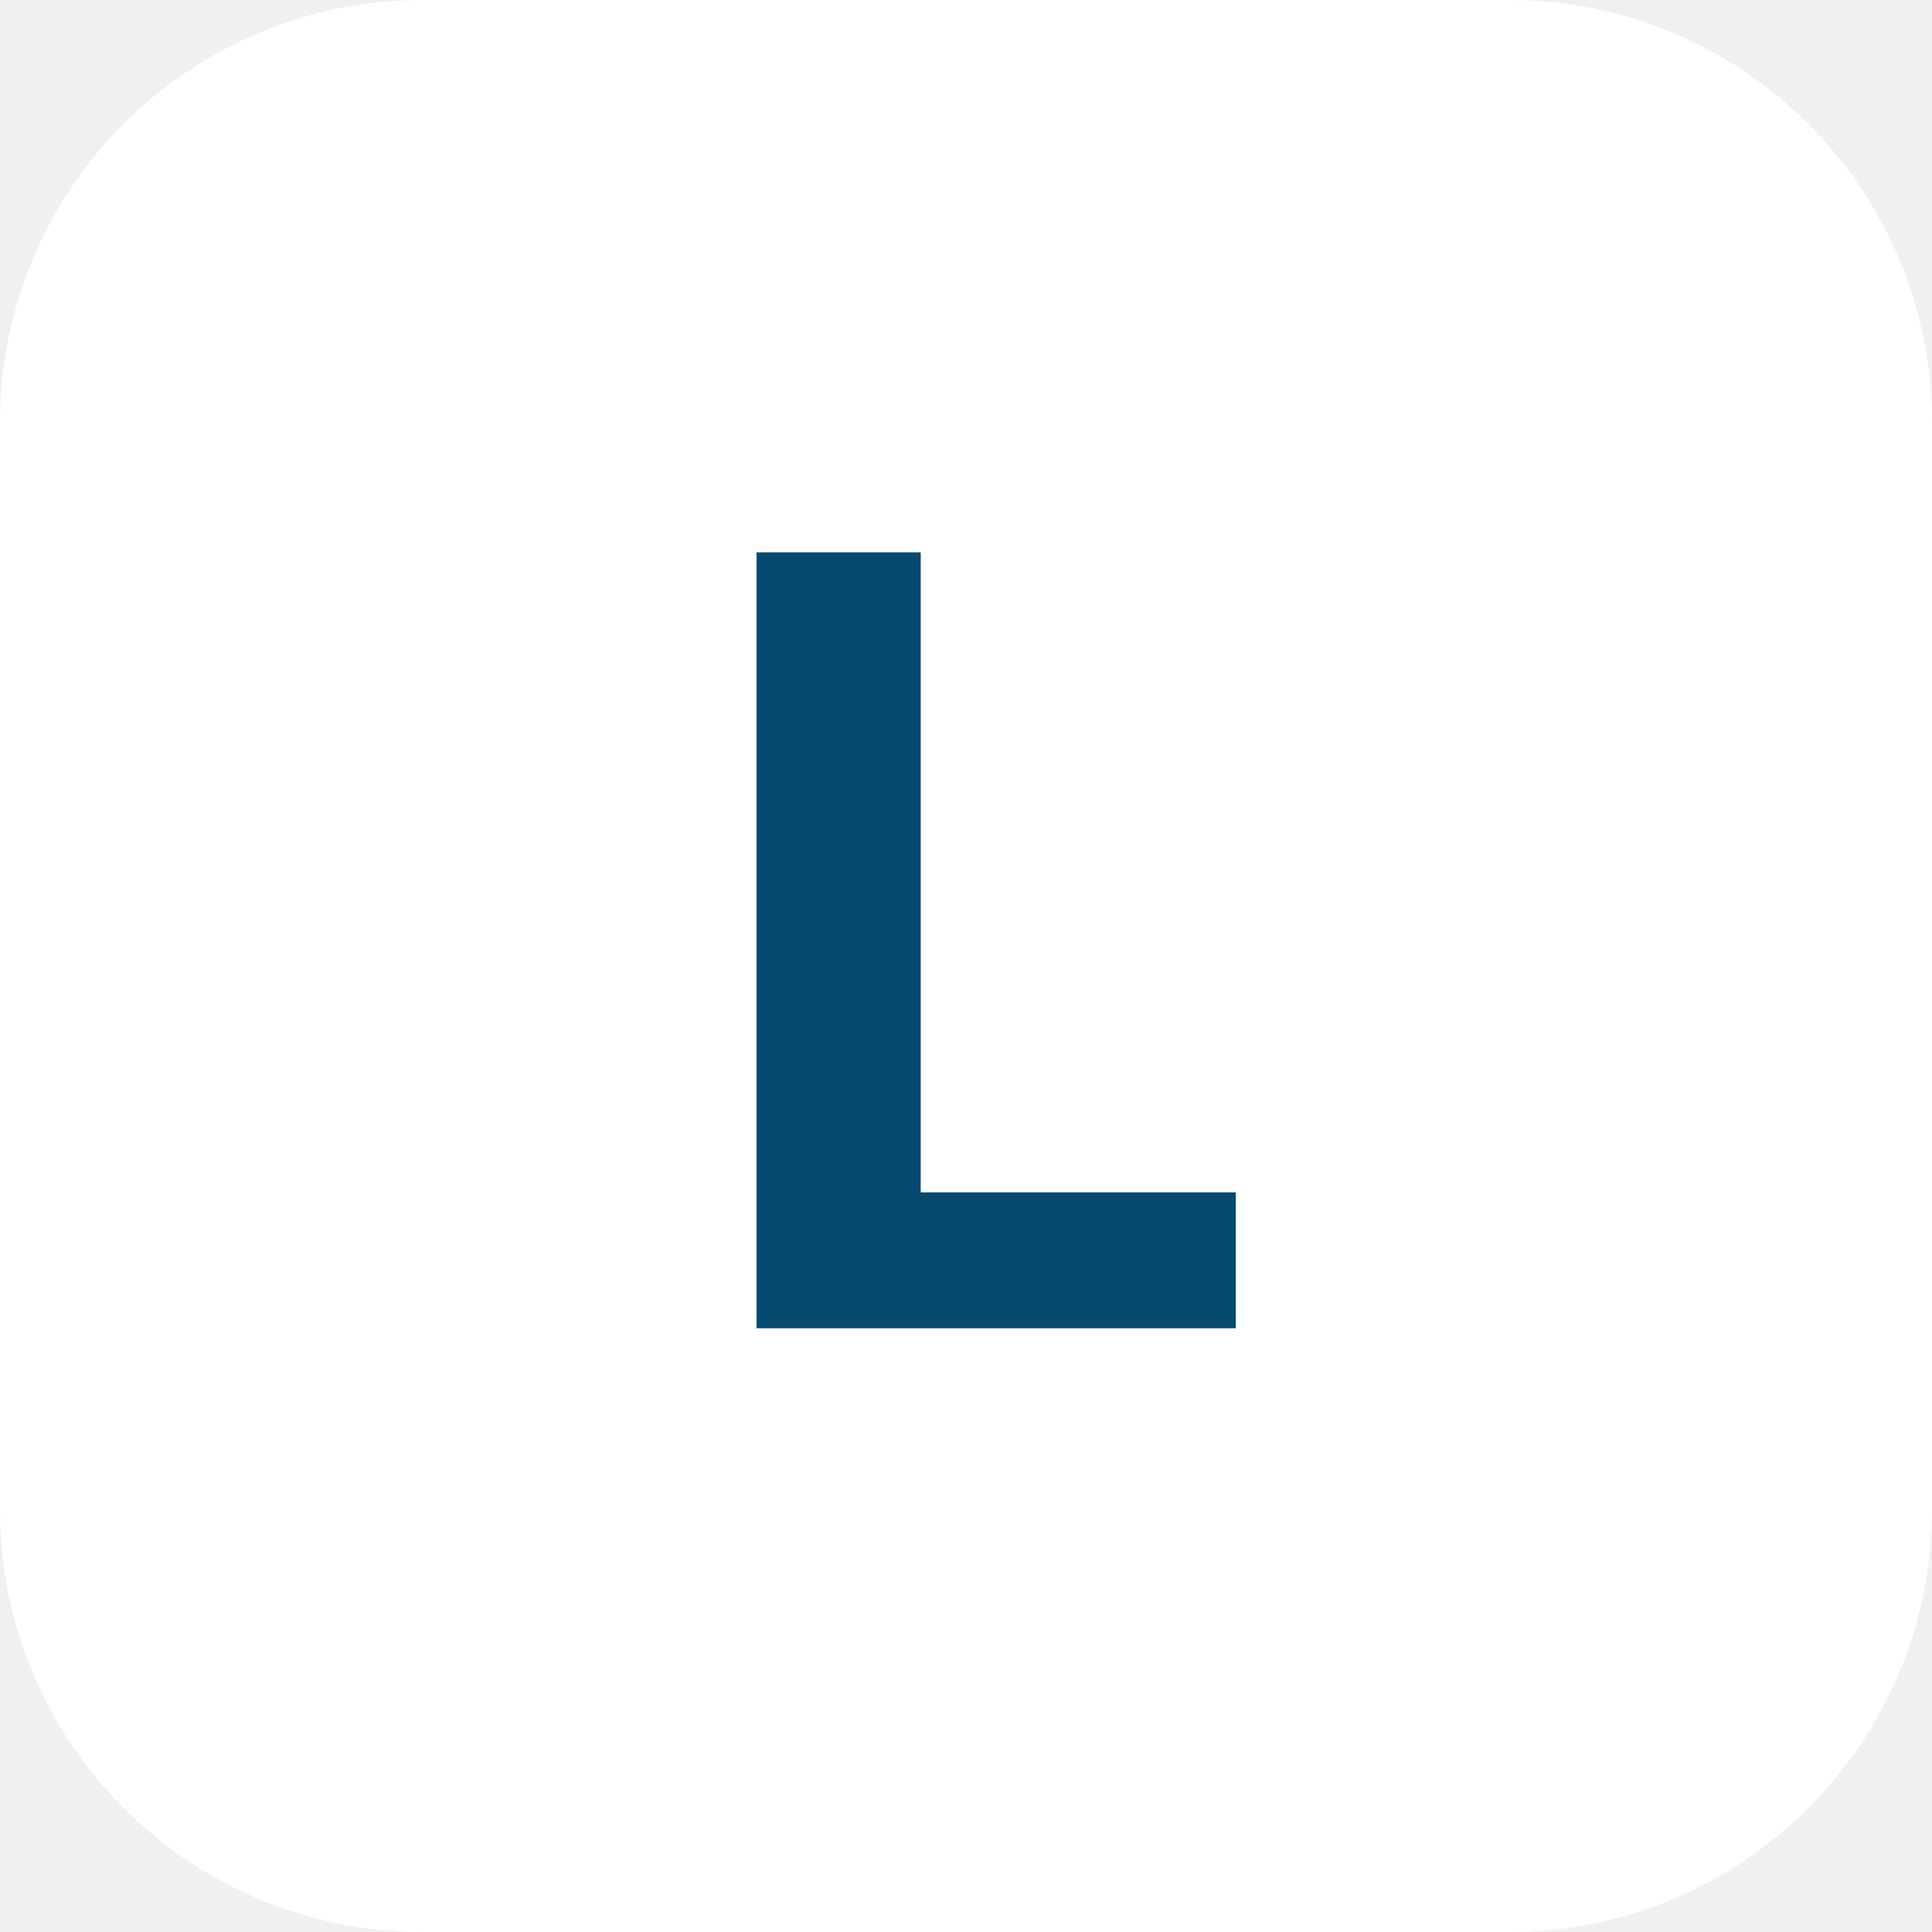
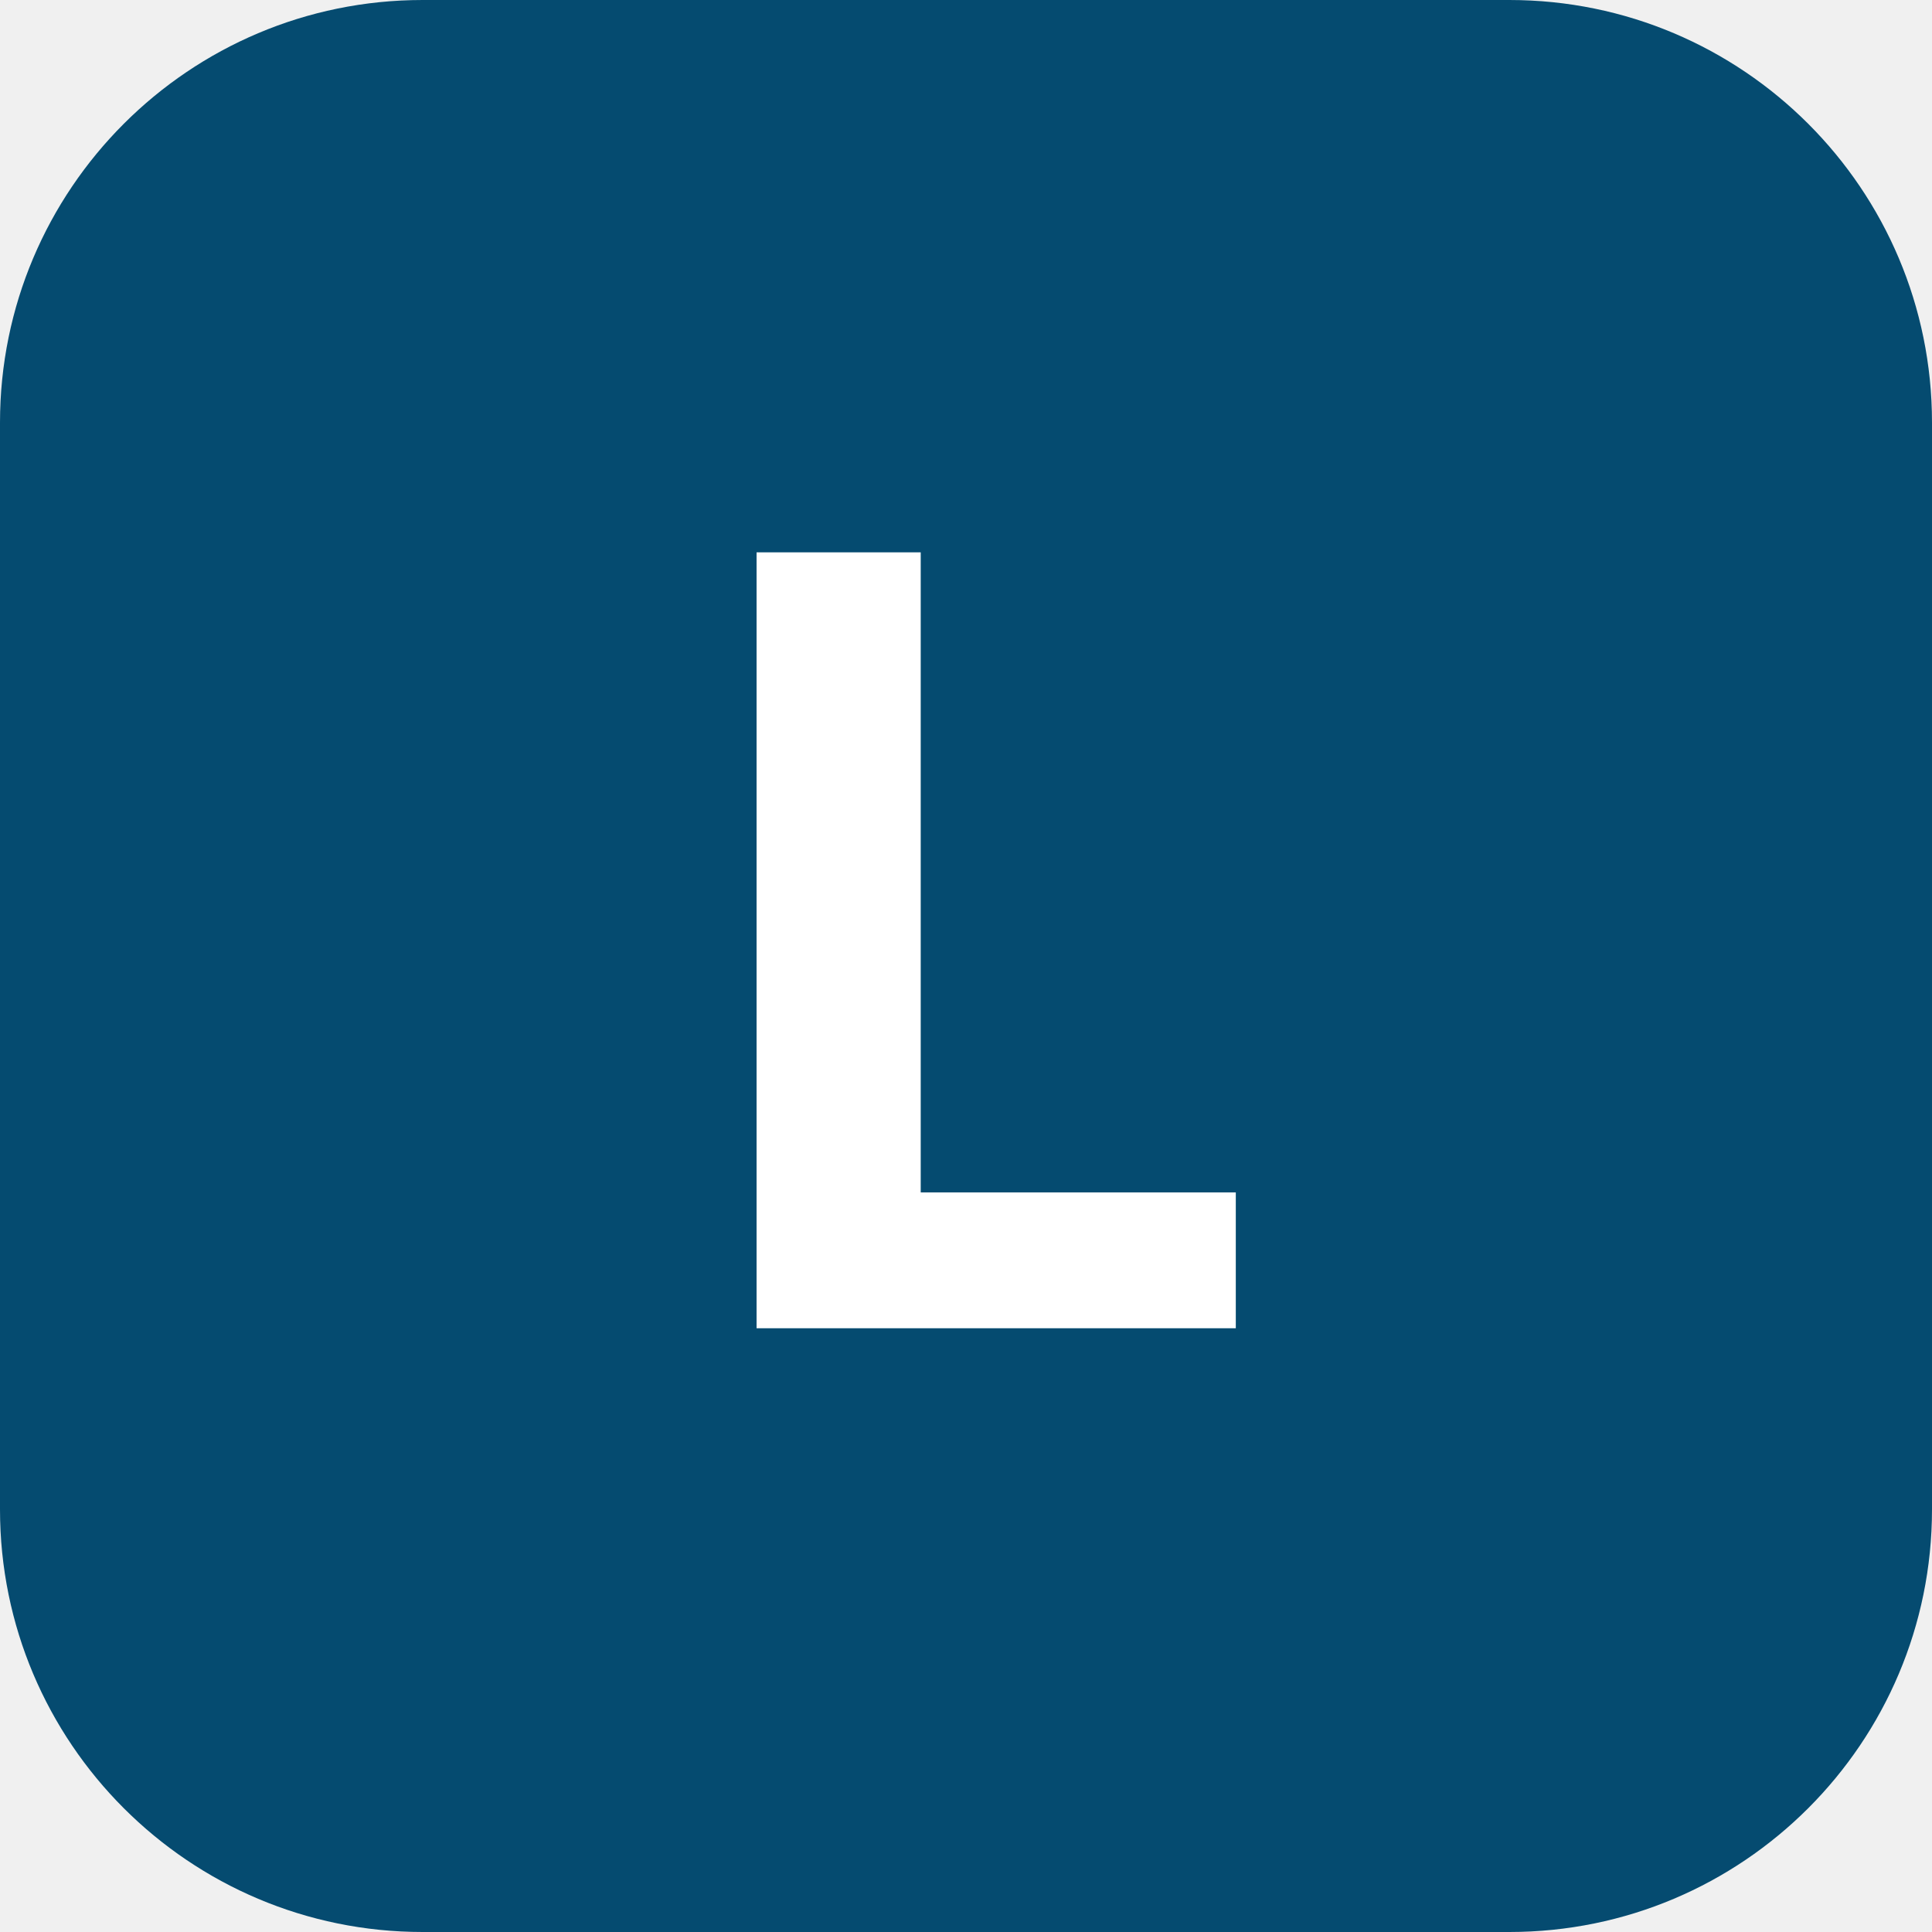
<svg xmlns="http://www.w3.org/2000/svg" viewBox="0 0 64 64">
-   <rect width="64" height="64" rx="14" fill="#FFFFFF" />
-   <text x="32" y="44" text-anchor="middle" font-family="Segoe UI, sans-serif" font-weight="700" font-size="36" fill="#054B70">L</text>
+   <rect width="64" height="64" rx="14" fill="#054B70" />
+   <text x="32" y="44" text-anchor="middle" font-family="Segoe UI, sans-serif" font-weight="700" font-size="36" fill="#FFFFFF">L</text>
</svg>
